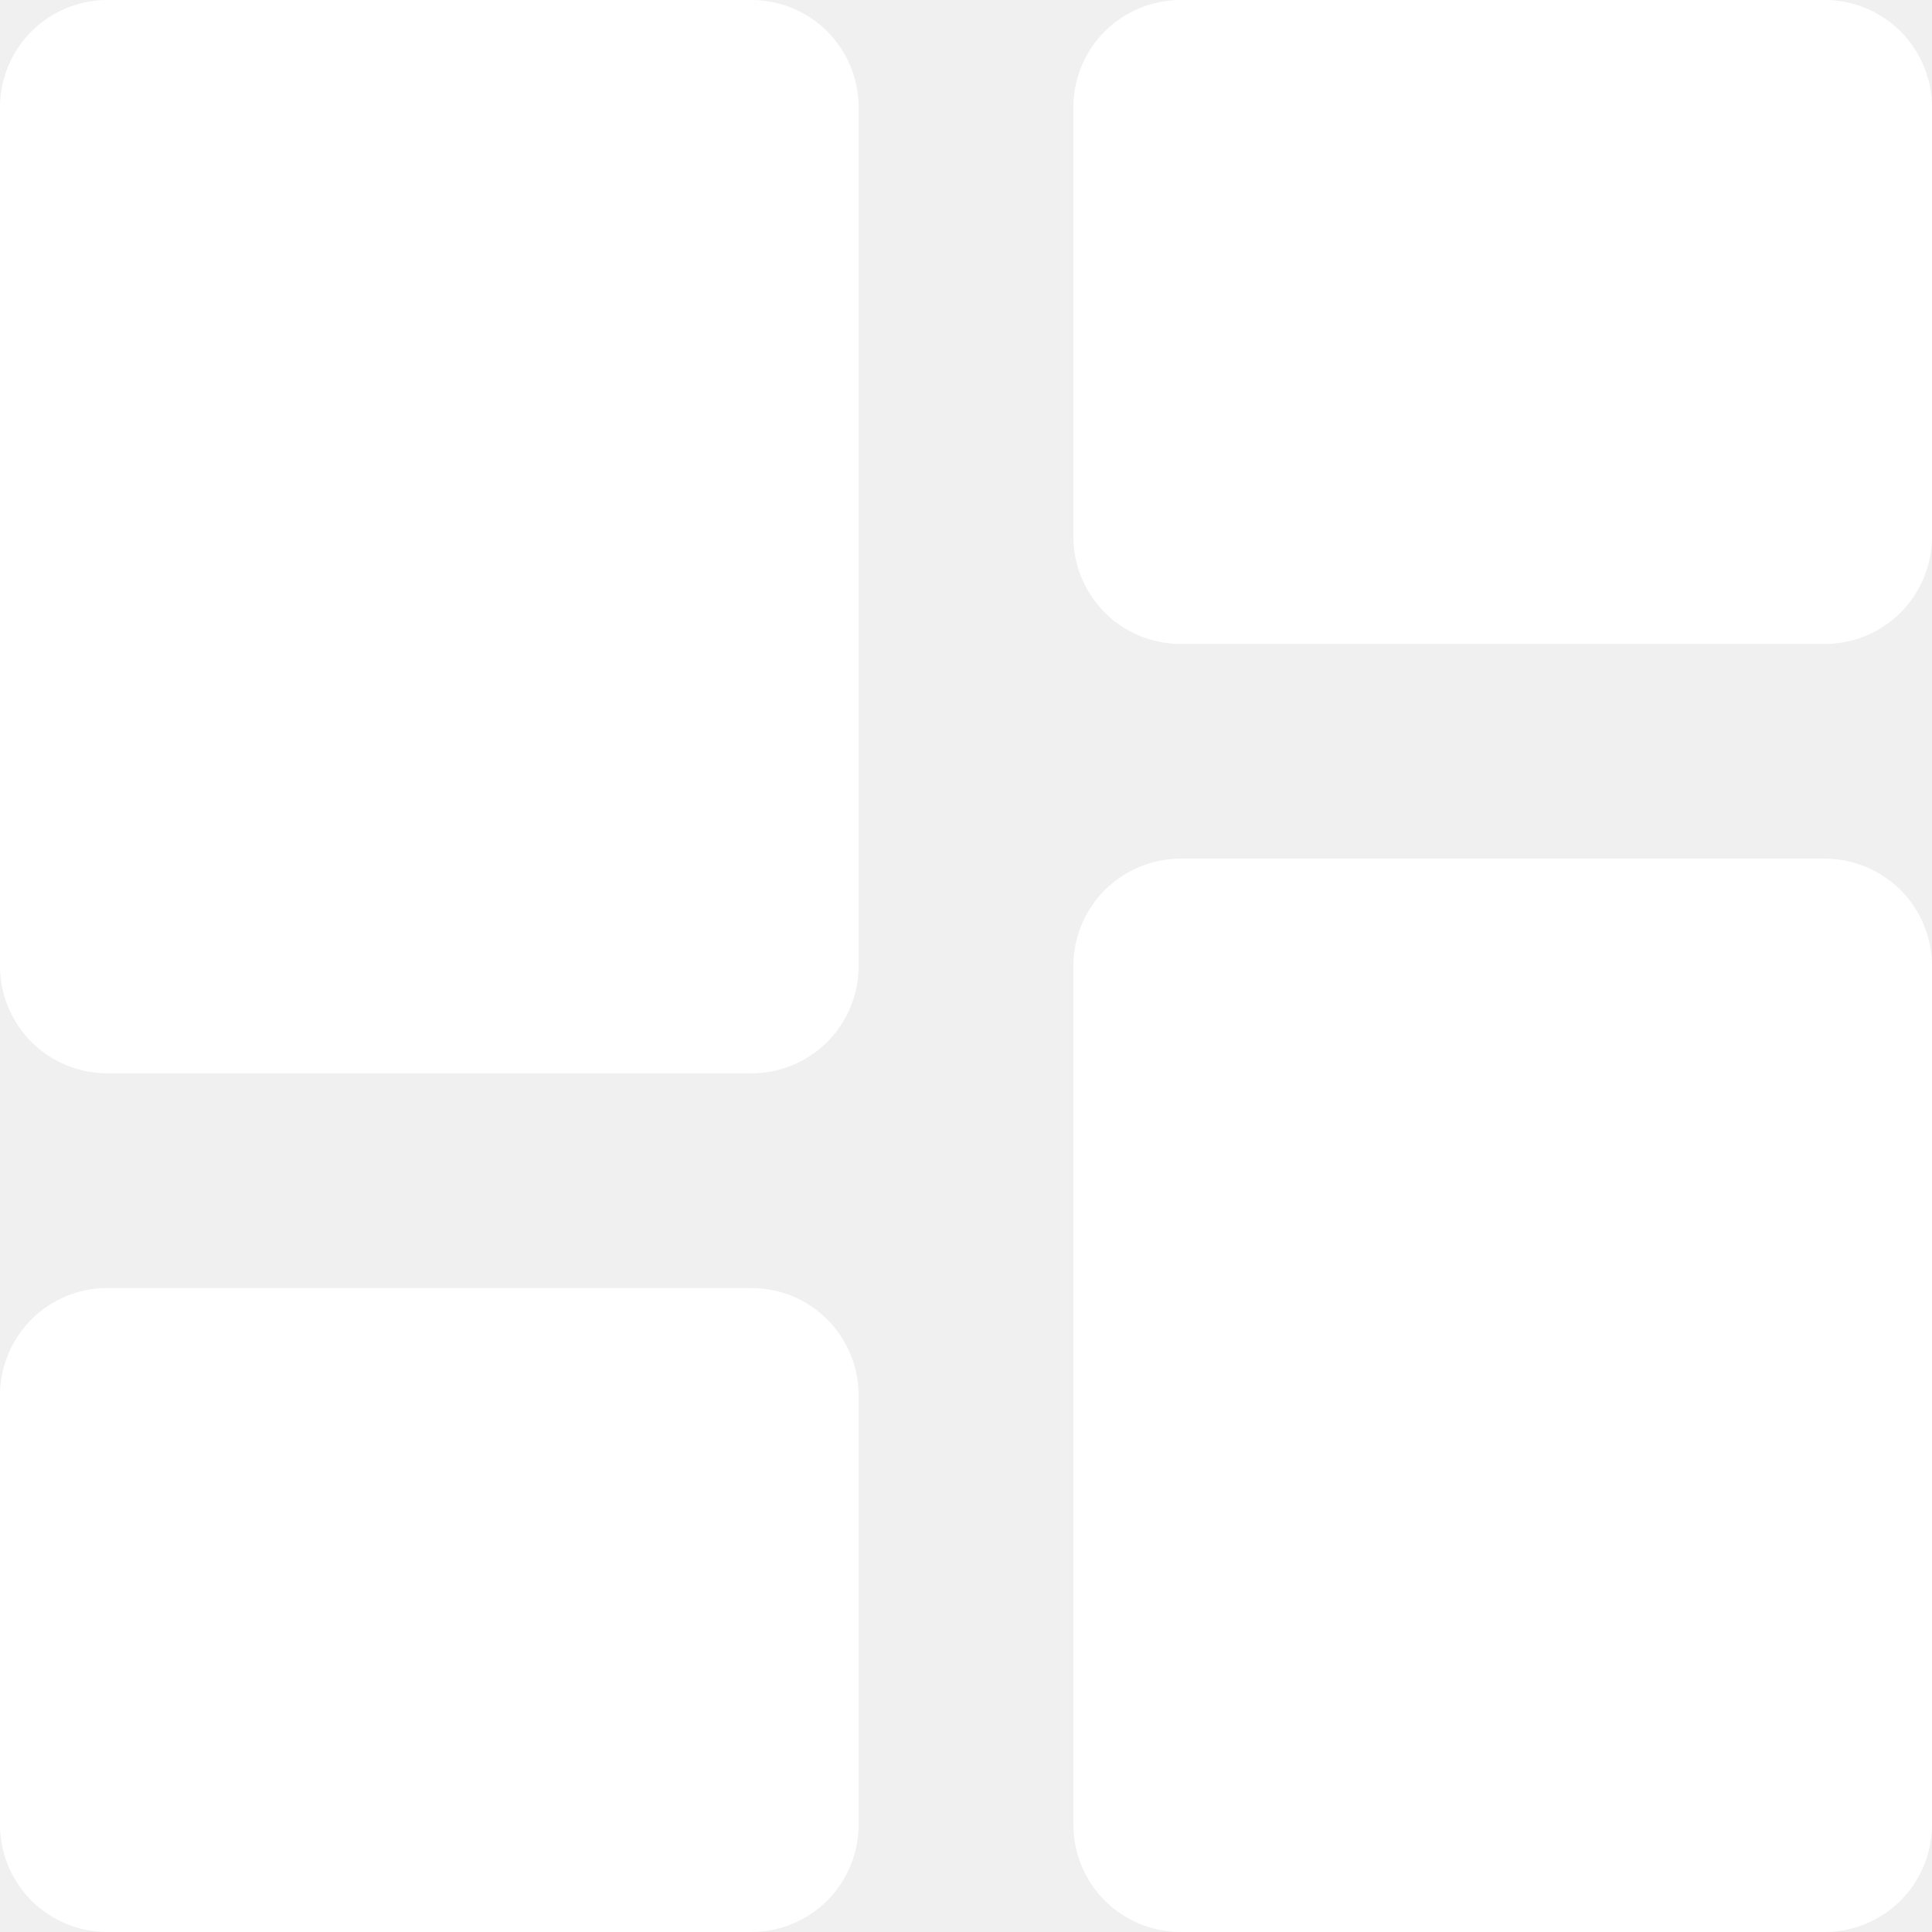
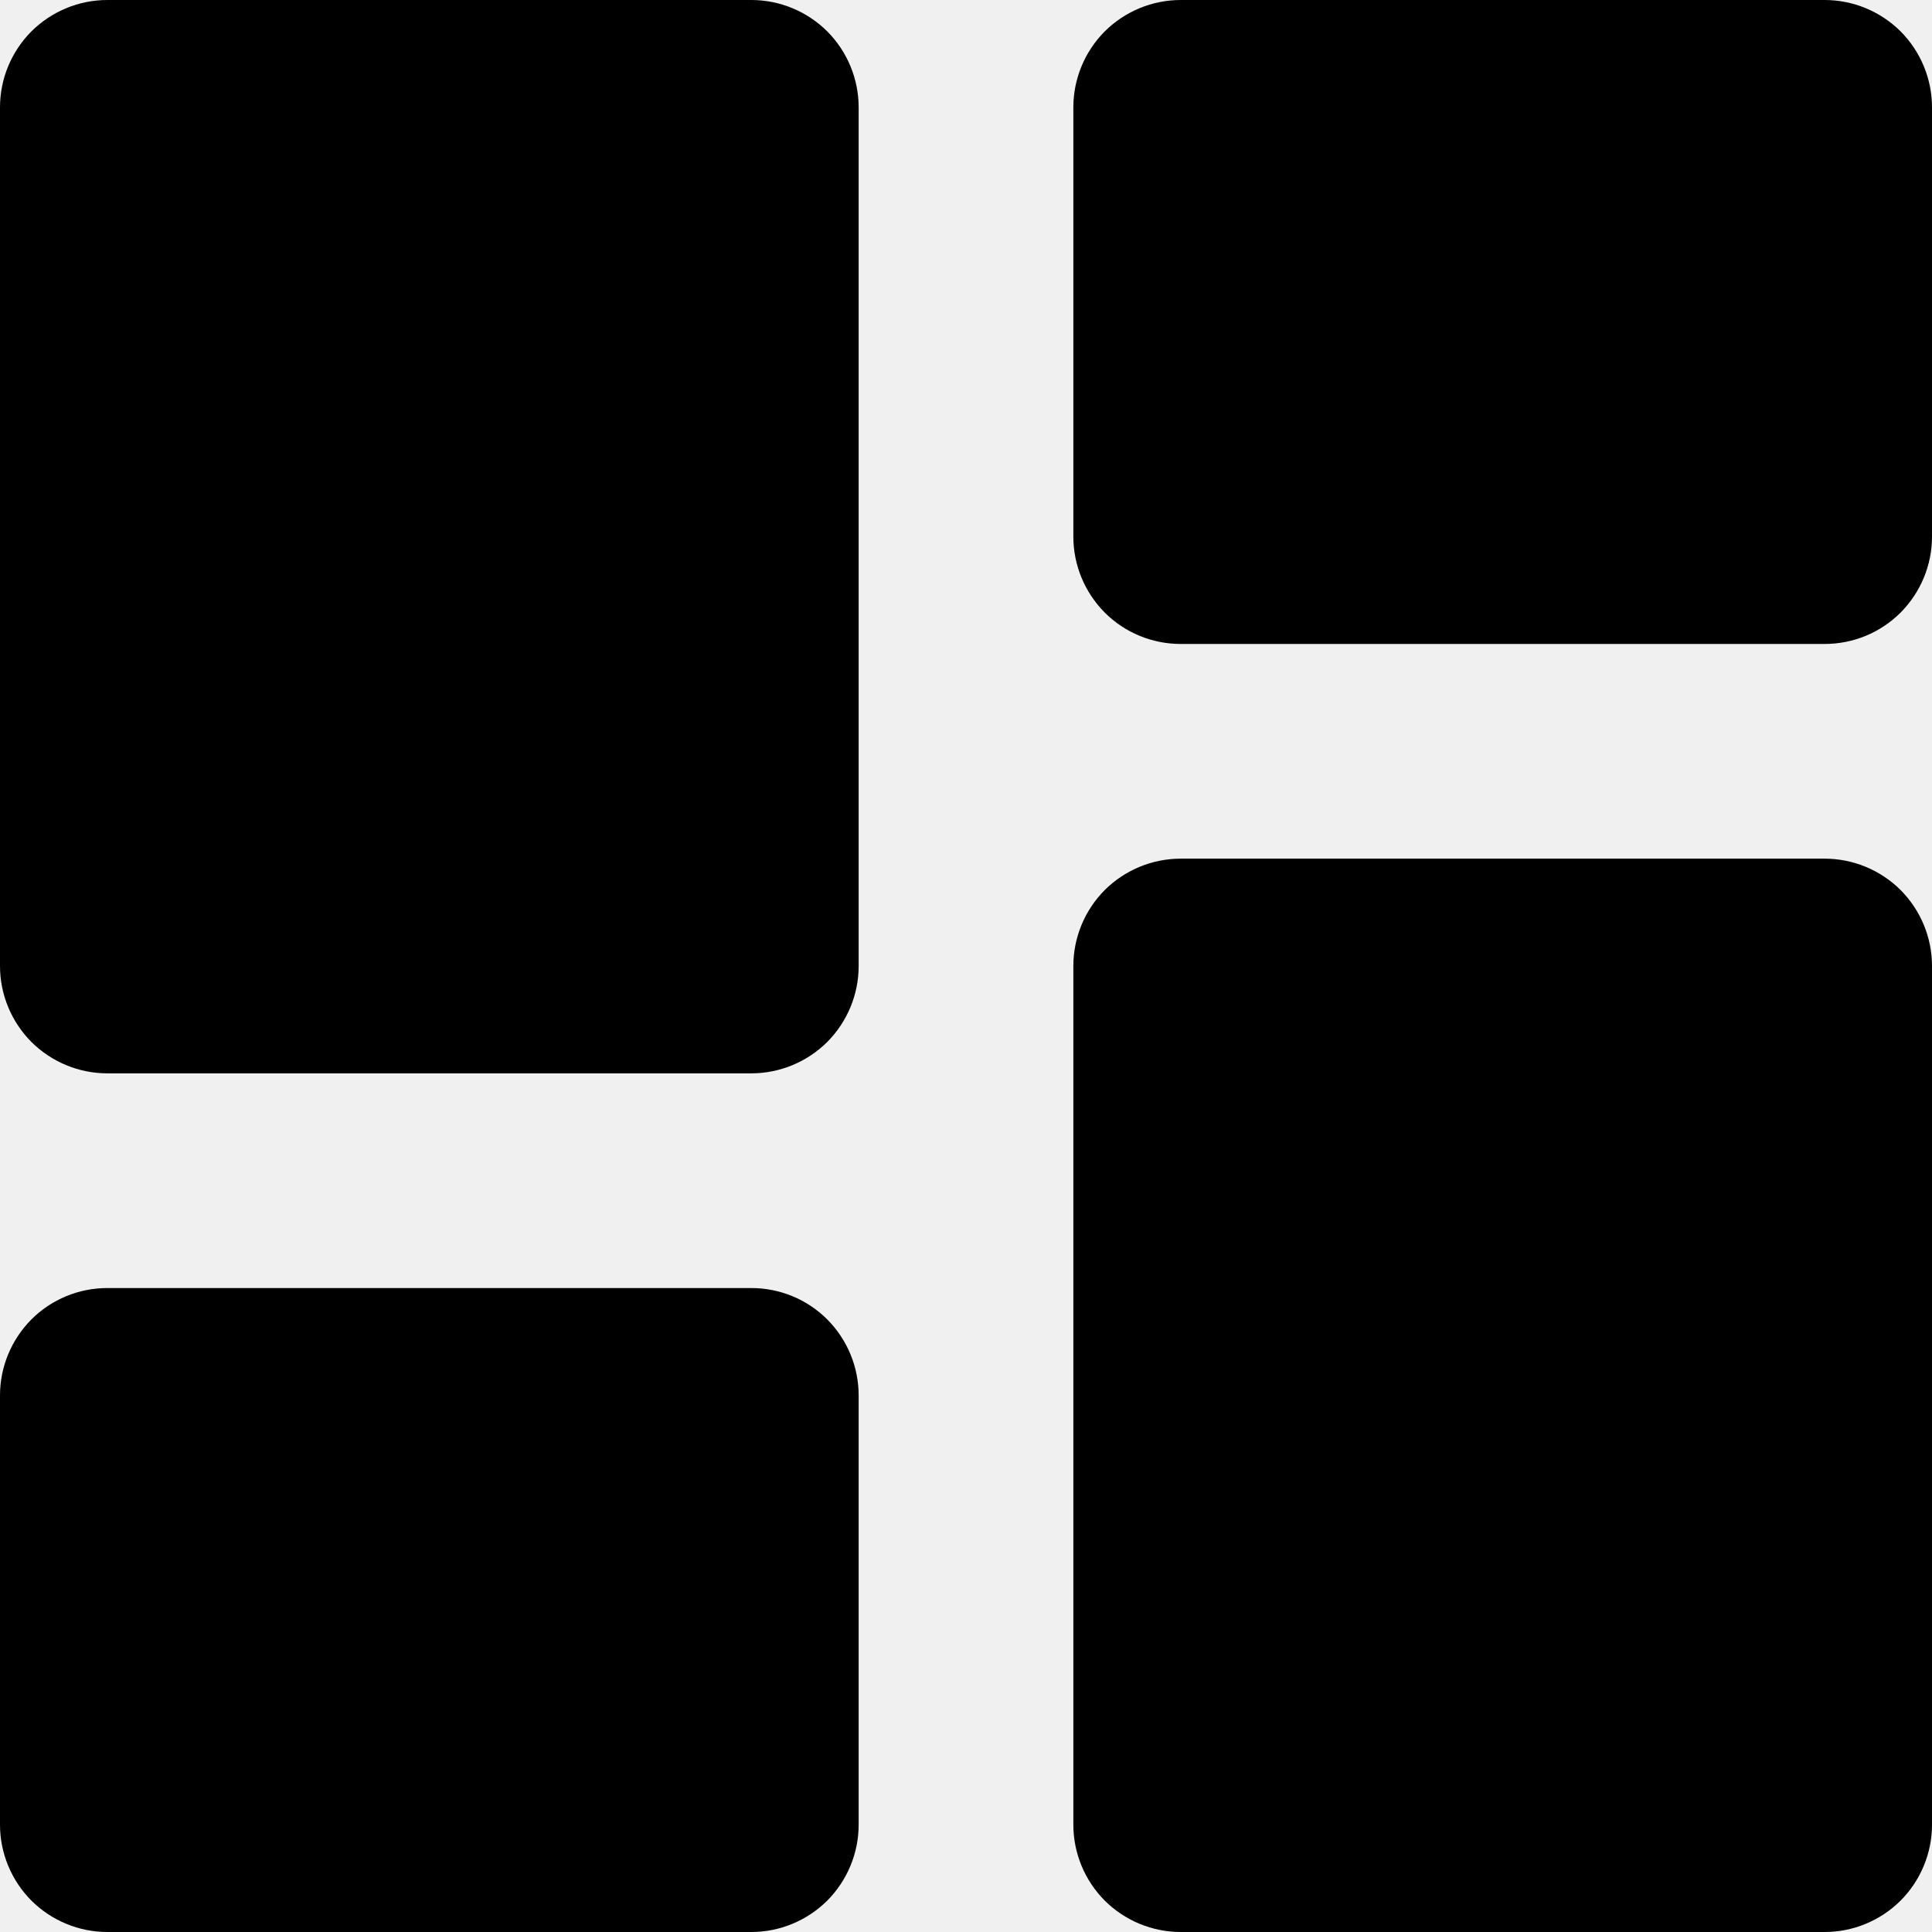
<svg xmlns="http://www.w3.org/2000/svg" width="16" height="16" viewBox="0 0 16 16" fill="none">
-   <path d="M0 8C0 8.236 0.094 8.462 0.26 8.629C0.427 8.795 0.653 8.889 0.889 8.889H6.222C6.458 8.889 6.684 8.795 6.851 8.629C7.017 8.462 7.111 8.236 7.111 8V0.889C7.111 0.653 7.017 0.427 6.851 0.26C6.684 0.094 6.458 0 6.222 0H0.889C0.653 0 0.427 0.094 0.26 0.26C0.094 0.427 0 0.653 0 0.889V8ZM0 15.111C0 15.347 0.094 15.573 0.26 15.74C0.427 15.906 0.653 16 0.889 16H6.222C6.458 16 6.684 15.906 6.851 15.74C7.017 15.573 7.111 15.347 7.111 15.111V11.556C7.111 11.32 7.017 11.094 6.851 10.927C6.684 10.76 6.458 10.667 6.222 10.667H0.889C0.653 10.667 0.427 10.76 0.26 10.927C0.094 11.094 0 11.32 0 11.556V15.111ZM8.889 15.111C8.889 15.347 8.983 15.573 9.149 15.74C9.316 15.906 9.542 16 9.778 16H15.111C15.347 16 15.573 15.906 15.74 15.74C15.906 15.573 16 15.347 16 15.111V8C16 7.764 15.906 7.538 15.74 7.371C15.573 7.205 15.347 7.111 15.111 7.111H9.778C9.542 7.111 9.316 7.205 9.149 7.371C8.983 7.538 8.889 7.764 8.889 8V15.111ZM9.778 0C9.542 0 9.316 0.094 9.149 0.26C8.983 0.427 8.889 0.653 8.889 0.889V4.444C8.889 4.68 8.983 4.906 9.149 5.073C9.316 5.24 9.542 5.333 9.778 5.333H15.111C15.347 5.333 15.573 5.24 15.74 5.073C15.906 4.906 16 4.68 16 4.444V0.889C16 0.653 15.906 0.427 15.74 0.26C15.573 0.094 15.347 0 15.111 0H9.778Z" fill="white" />
+   <path d="M0 8C0 8.236 0.094 8.462 0.26 8.629C0.427 8.795 0.653 8.889 0.889 8.889H6.222C6.458 8.889 6.684 8.795 6.851 8.629C7.017 8.462 7.111 8.236 7.111 8V0.889C7.111 0.653 7.017 0.427 6.851 0.26C6.684 0.094 6.458 0 6.222 0H0.889C0.653 0 0.427 0.094 0.26 0.26C0.094 0.427 0 0.653 0 0.889V8ZM0 15.111C0 15.347 0.094 15.573 0.26 15.74C0.427 15.906 0.653 16 0.889 16H6.222C6.458 16 6.684 15.906 6.851 15.74C7.017 15.573 7.111 15.347 7.111 15.111V11.556C7.111 11.32 7.017 11.094 6.851 10.927C6.684 10.76 6.458 10.667 6.222 10.667H0.889C0.653 10.667 0.427 10.76 0.26 10.927C0.094 11.094 0 11.32 0 11.556V15.111ZM8.889 15.111C8.889 15.347 8.983 15.573 9.149 15.74C9.316 15.906 9.542 16 9.778 16H15.111C15.347 16 15.573 15.906 15.74 15.74C15.906 15.573 16 15.347 16 15.111V8C16 7.764 15.906 7.538 15.74 7.371C15.573 7.205 15.347 7.111 15.111 7.111H9.778C9.542 7.111 9.316 7.205 9.149 7.371C8.983 7.538 8.889 7.764 8.889 8V15.111ZM9.778 0C9.542 0 9.316 0.094 9.149 0.26C8.983 0.427 8.889 0.653 8.889 0.889V4.444C8.889 4.68 8.983 4.906 9.149 5.073C9.316 5.24 9.542 5.333 9.778 5.333H15.111C15.347 5.333 15.573 5.24 15.74 5.073C15.906 4.906 16 4.68 16 4.444V0.889C16 0.653 15.906 0.427 15.74 0.26C15.573 0.094 15.347 0 15.111 0H9.778Z" fill="currentColor" />
</svg>
